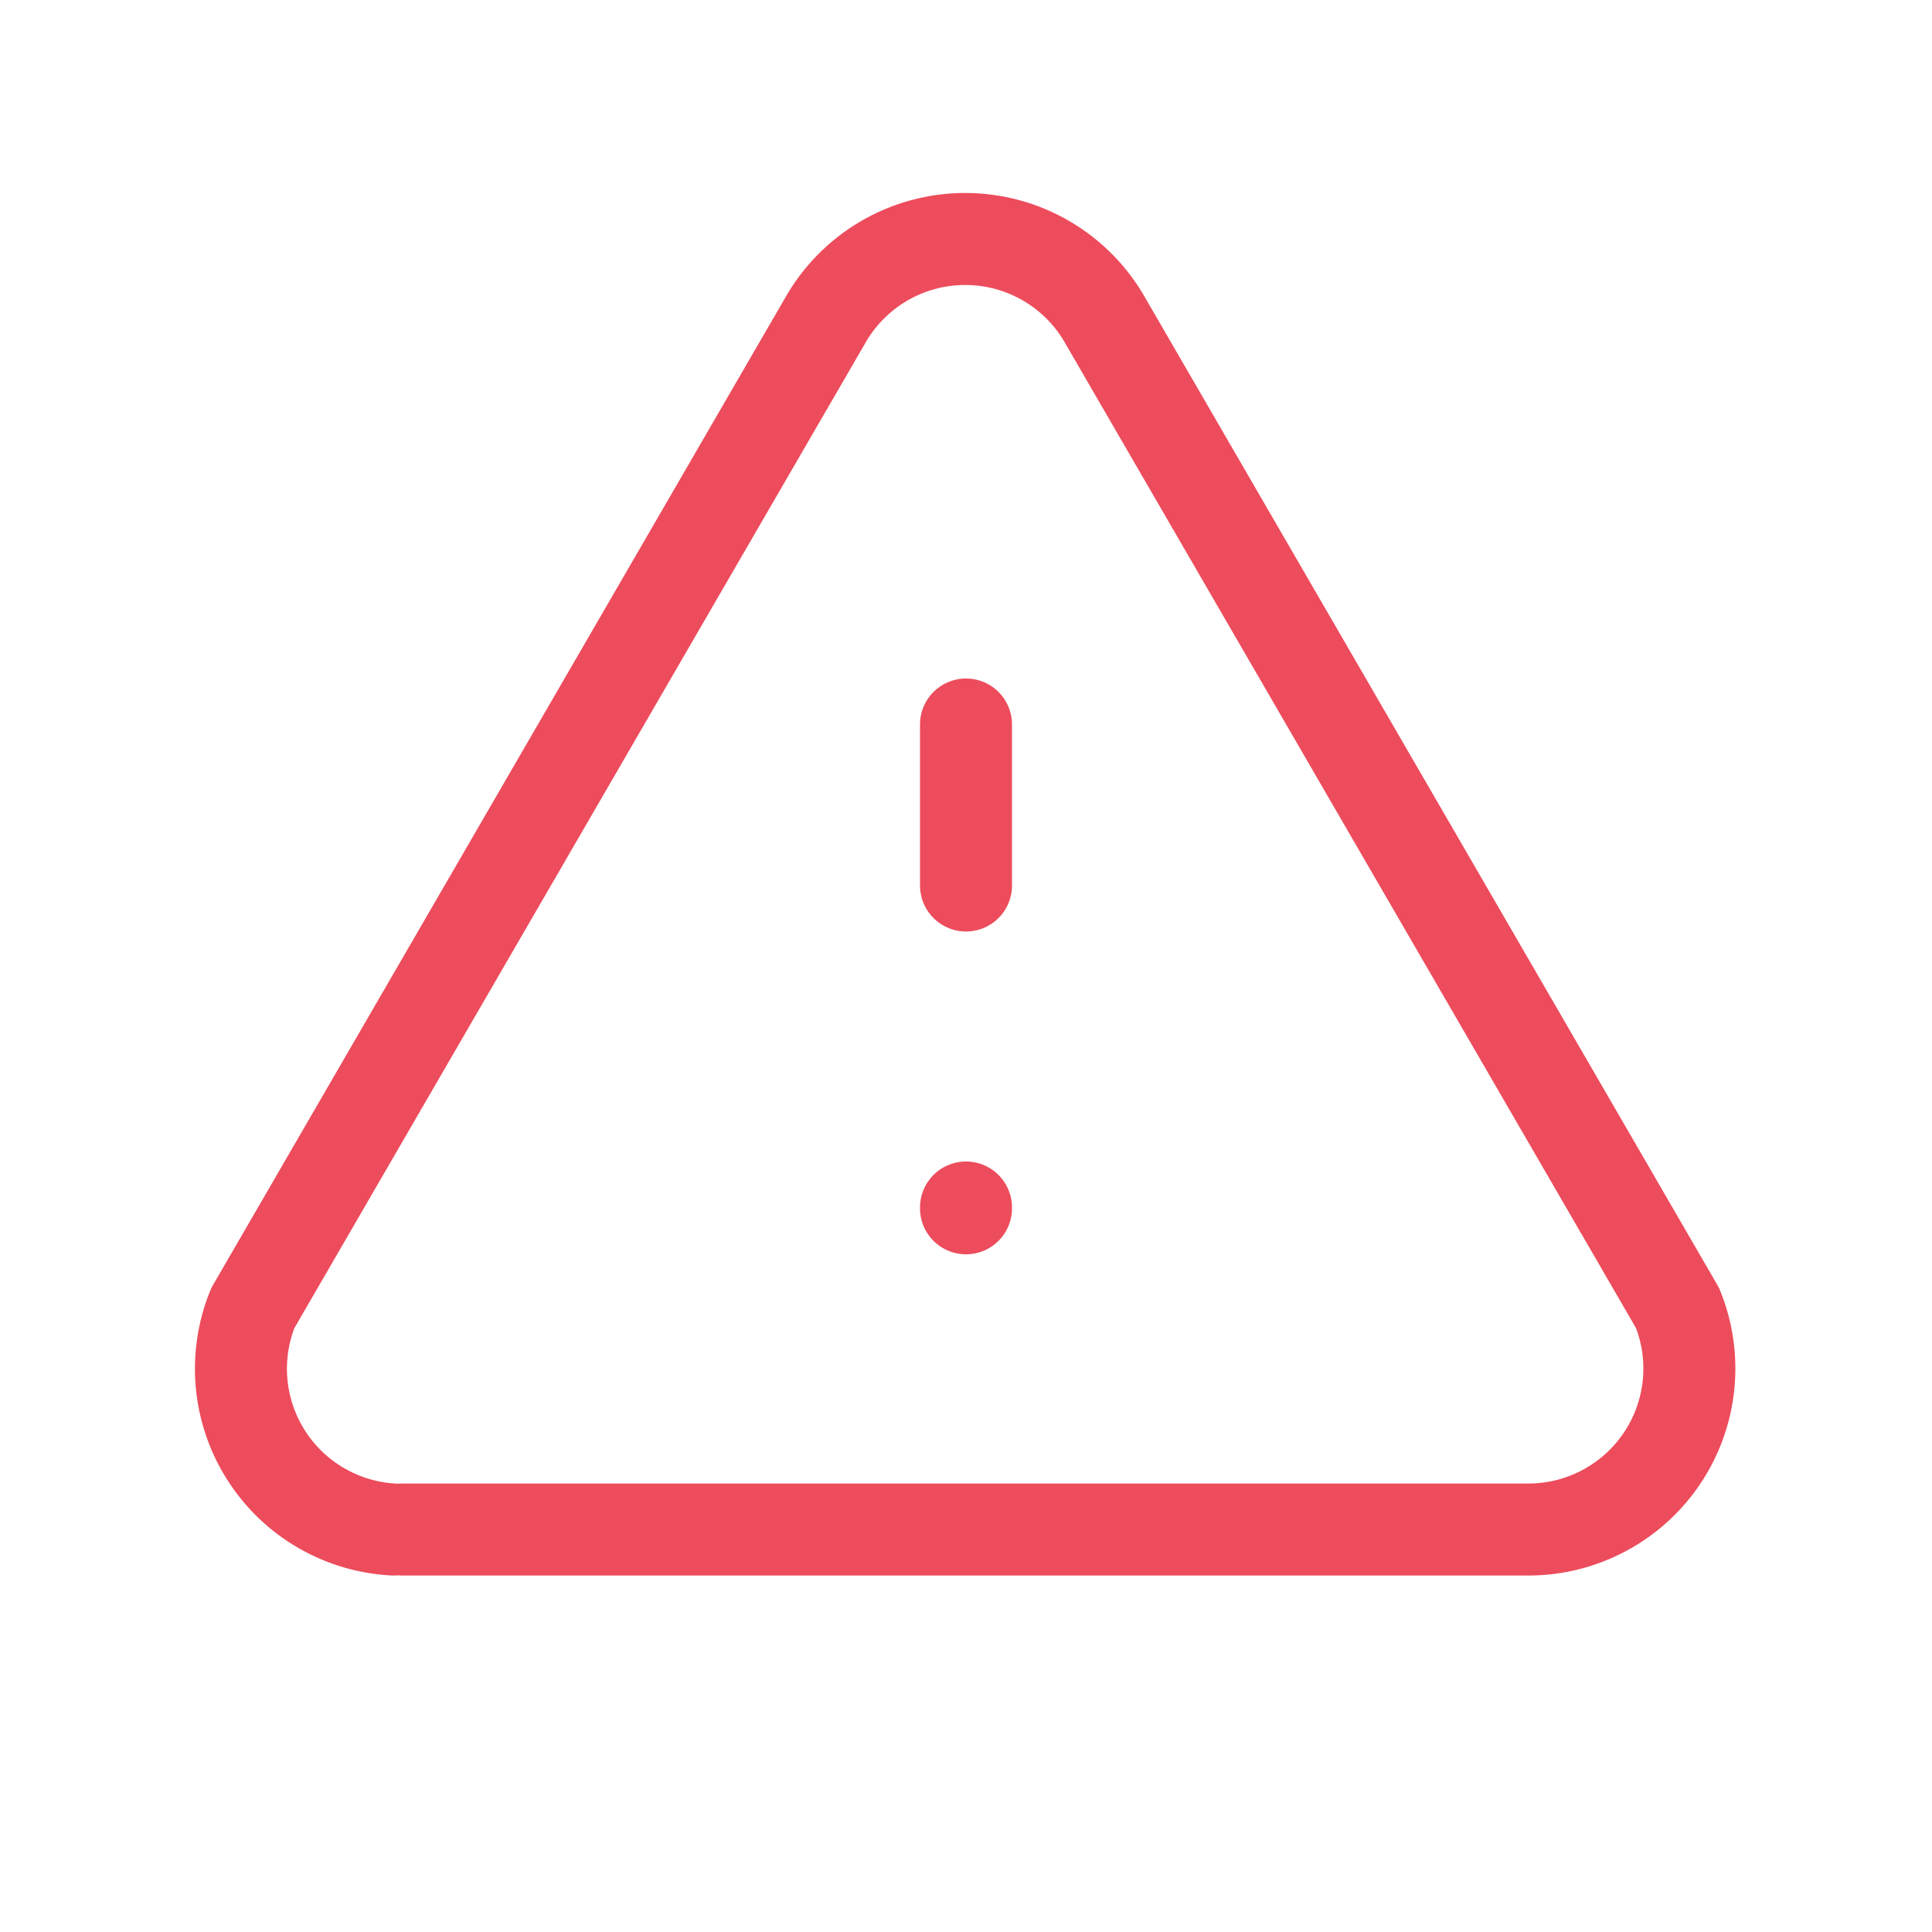
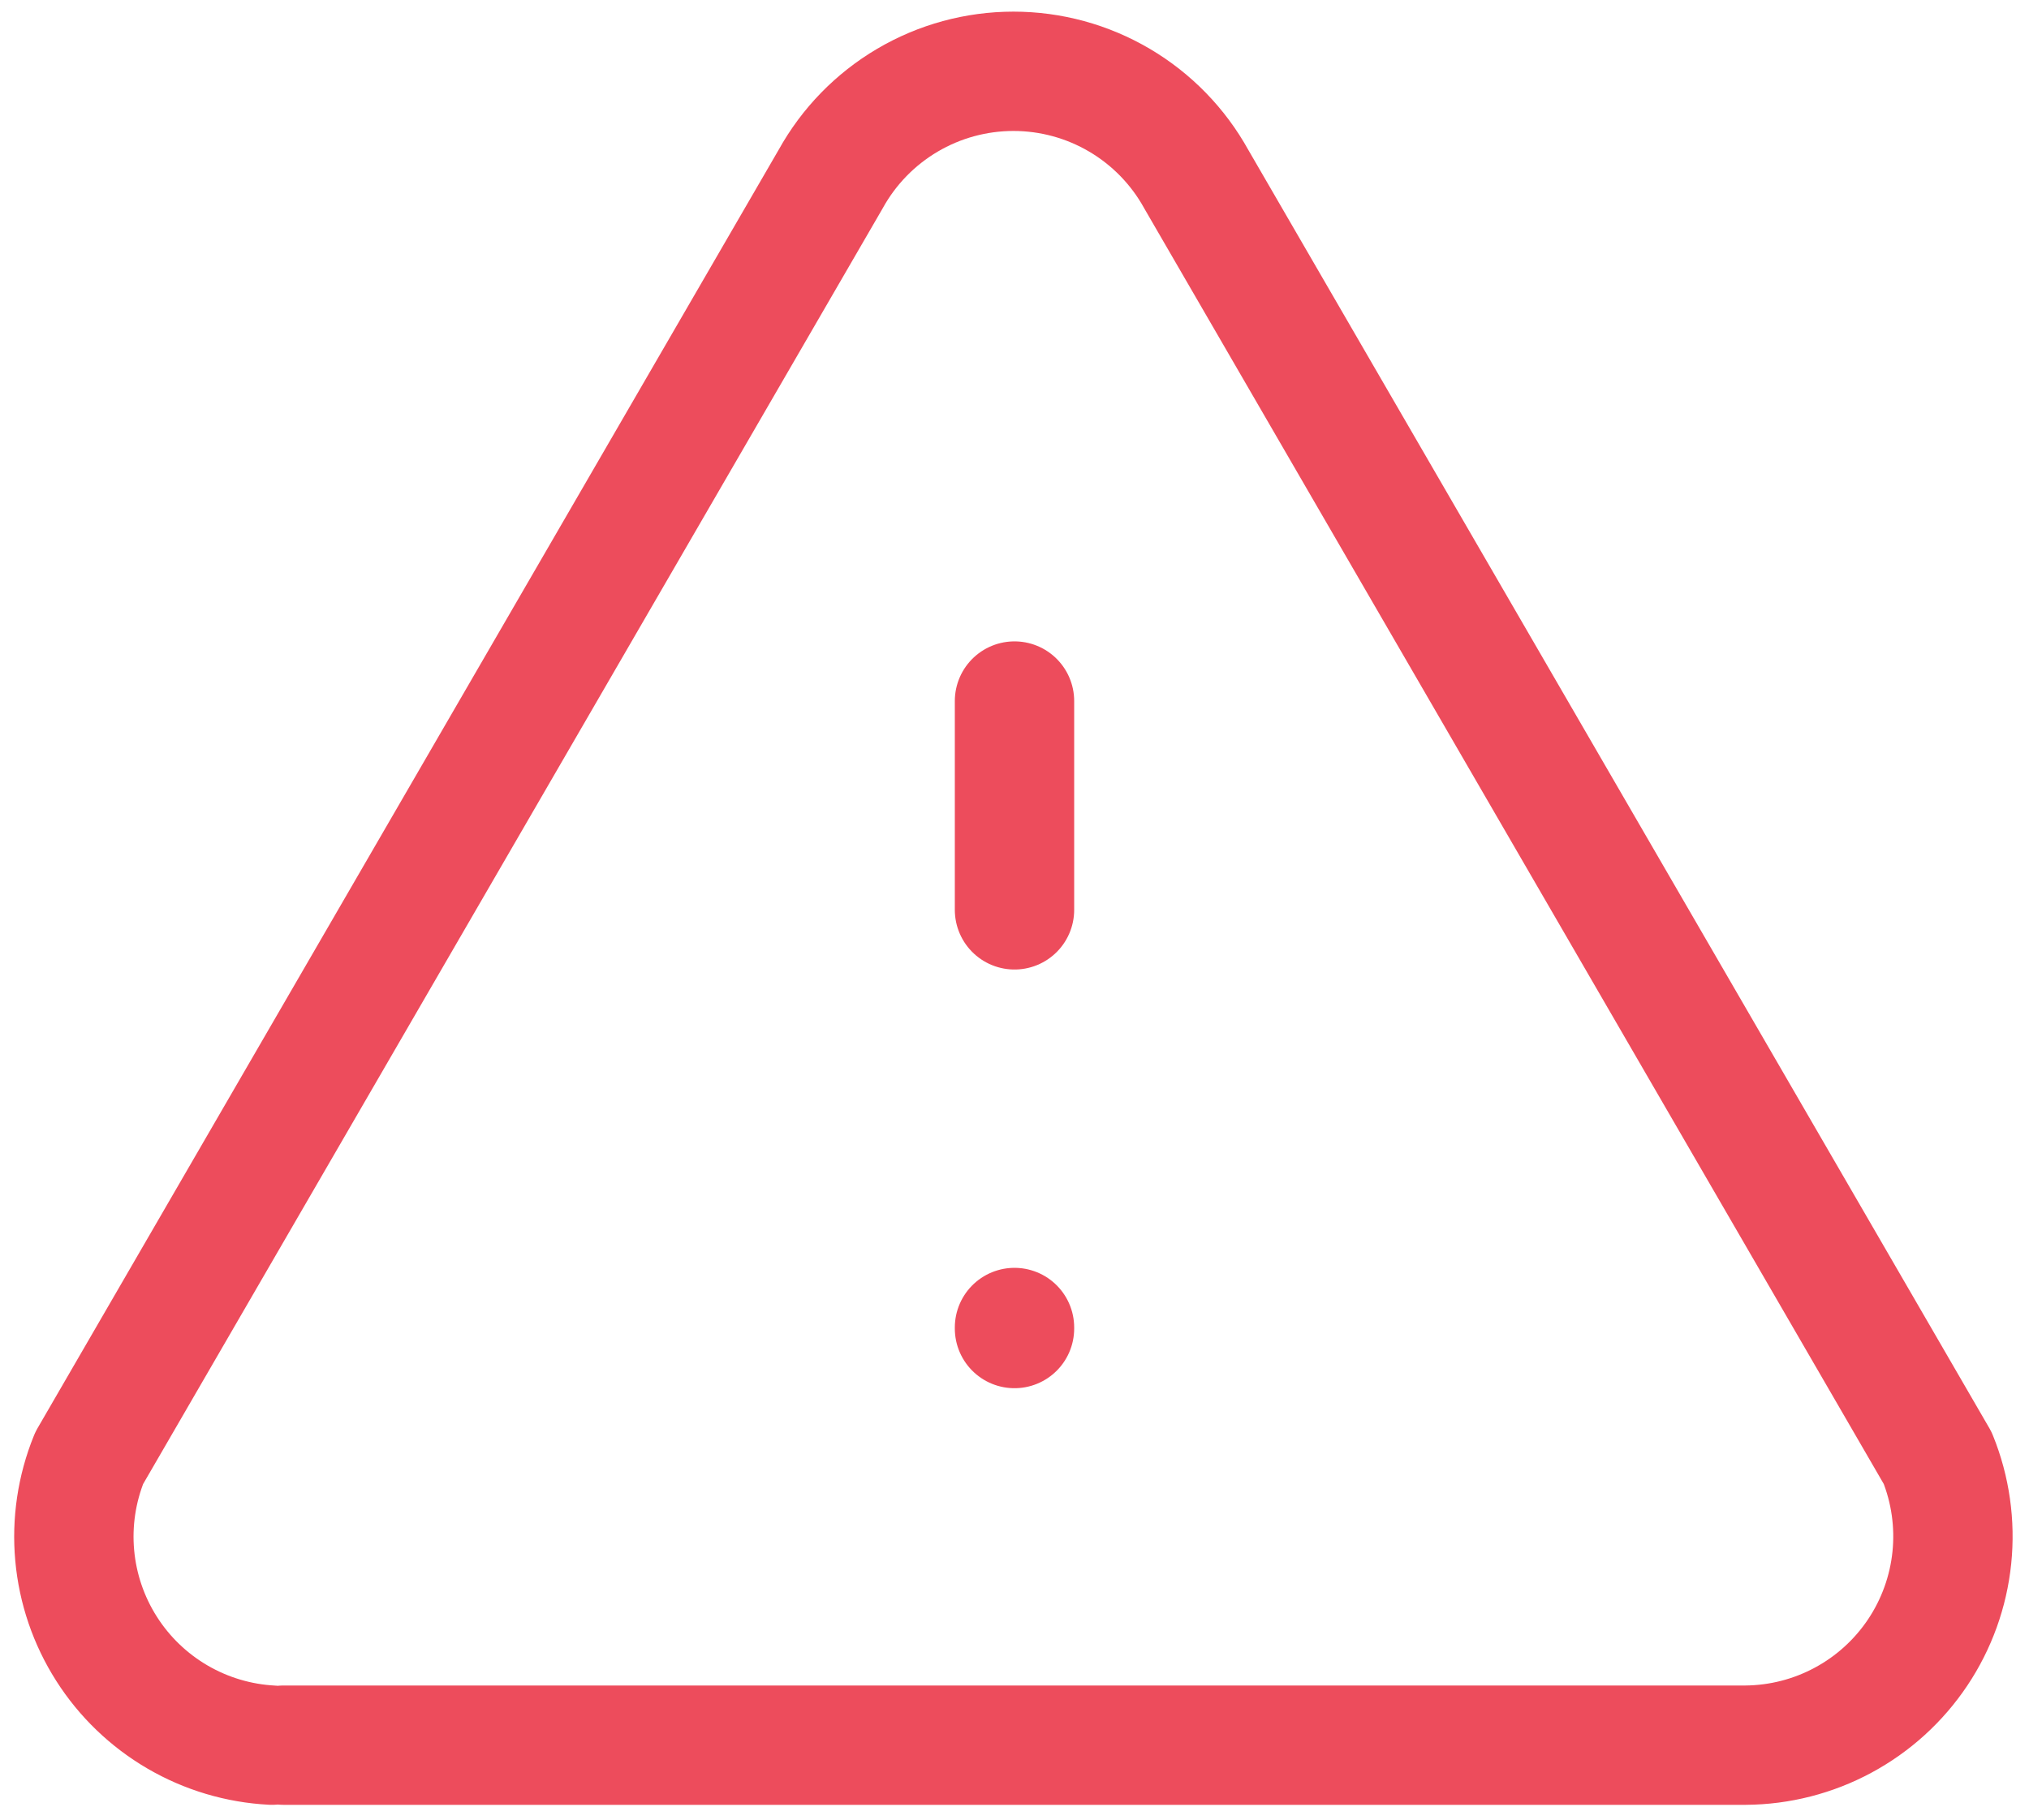
- <svg xmlns="http://www.w3.org/2000/svg" width="84" height="84" viewBox="0 0 84 84" fill="none">
-   <path d="M42 52.5V52.535M42 31.5V38.5V31.5Z" stroke="#ED4C5C" stroke-width="4" stroke-linecap="round" stroke-linejoin="round" />
-   <path d="M17.5 66.501H66.5C67.642 66.493 68.765 66.206 69.77 65.664C70.776 65.123 71.634 64.343 72.269 63.394C72.904 62.445 73.297 61.355 73.414 60.219C73.531 59.083 73.368 57.935 72.94 56.876L48.09 14.001C47.485 12.907 46.597 11.995 45.52 11.36C44.443 10.725 43.216 10.39 41.965 10.39C40.715 10.39 39.487 10.725 38.41 11.36C37.333 11.995 36.446 12.907 35.84 14.001L10.99 56.876C10.57 57.911 10.403 59.031 10.504 60.143C10.605 61.255 10.97 62.327 11.57 63.269C12.169 64.211 12.986 64.996 13.95 65.558C14.915 66.12 16 66.444 17.115 66.501" stroke="#ED4C5C" stroke-width="4" stroke-linecap="round" stroke-linejoin="round" />
+ <svg xmlns="http://www.w3.org/2000/svg" width="68" height="61" viewBox="0 0 68 61" fill="none">
+   <path d="M34 44.5V44.535M34 23.5V30.5V23.5Z" stroke="#ED4C5C" stroke-width="4" stroke-linecap="round" stroke-linejoin="round" />
+   <path d="M9.5 58.501H58.5C59.642 58.493 60.765 58.206 61.77 57.664C62.776 57.123 63.634 56.343 64.269 55.394C64.904 54.445 65.297 53.355 65.414 52.219C65.531 51.083 65.368 49.935 64.94 48.876L40.09 6.001C39.485 4.907 38.597 3.995 37.52 3.36C36.443 2.725 35.216 2.39 33.965 2.39C32.715 2.39 31.487 2.725 30.41 3.36C29.333 3.995 28.445 4.907 27.84 6.001L2.99 48.876C2.57 49.911 2.403 51.031 2.504 52.143C2.605 53.255 2.97 54.327 3.57 55.269C4.169 56.211 4.986 56.996 5.95 57.558C6.915 58.12 8 58.444 9.115 58.501" stroke="#ED4C5C" stroke-width="4" stroke-linecap="round" stroke-linejoin="round" />
</svg>
